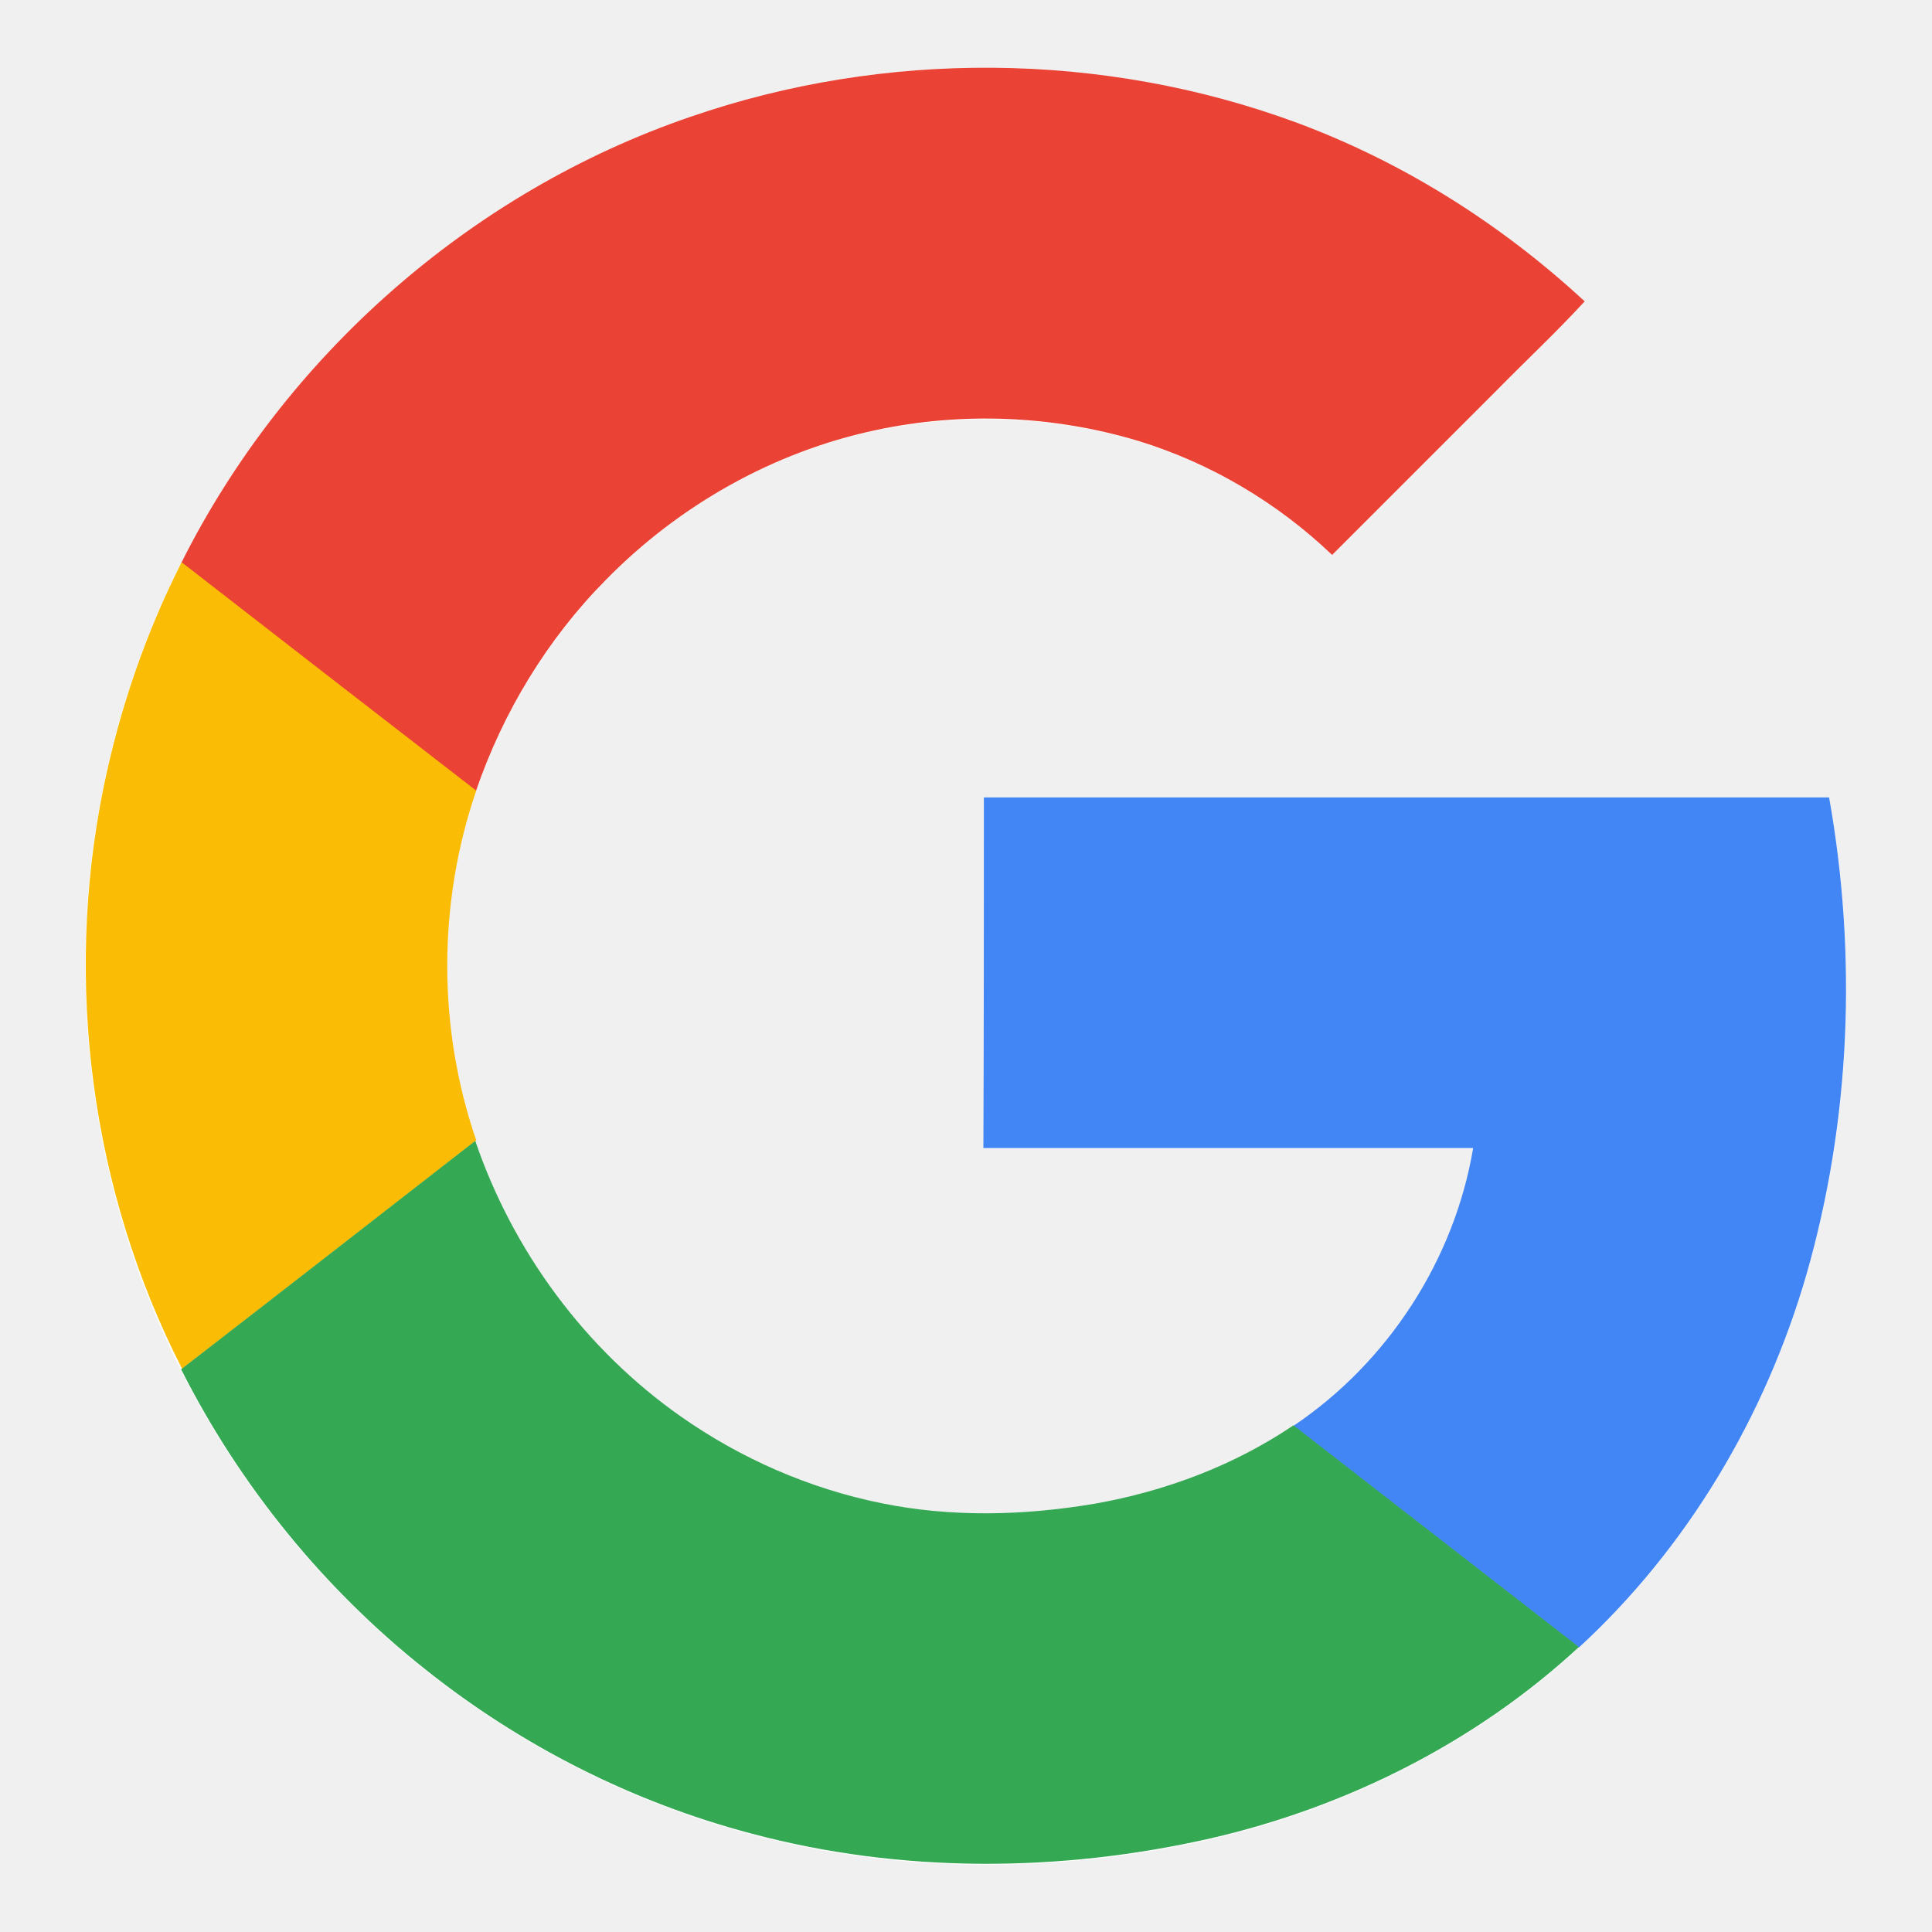
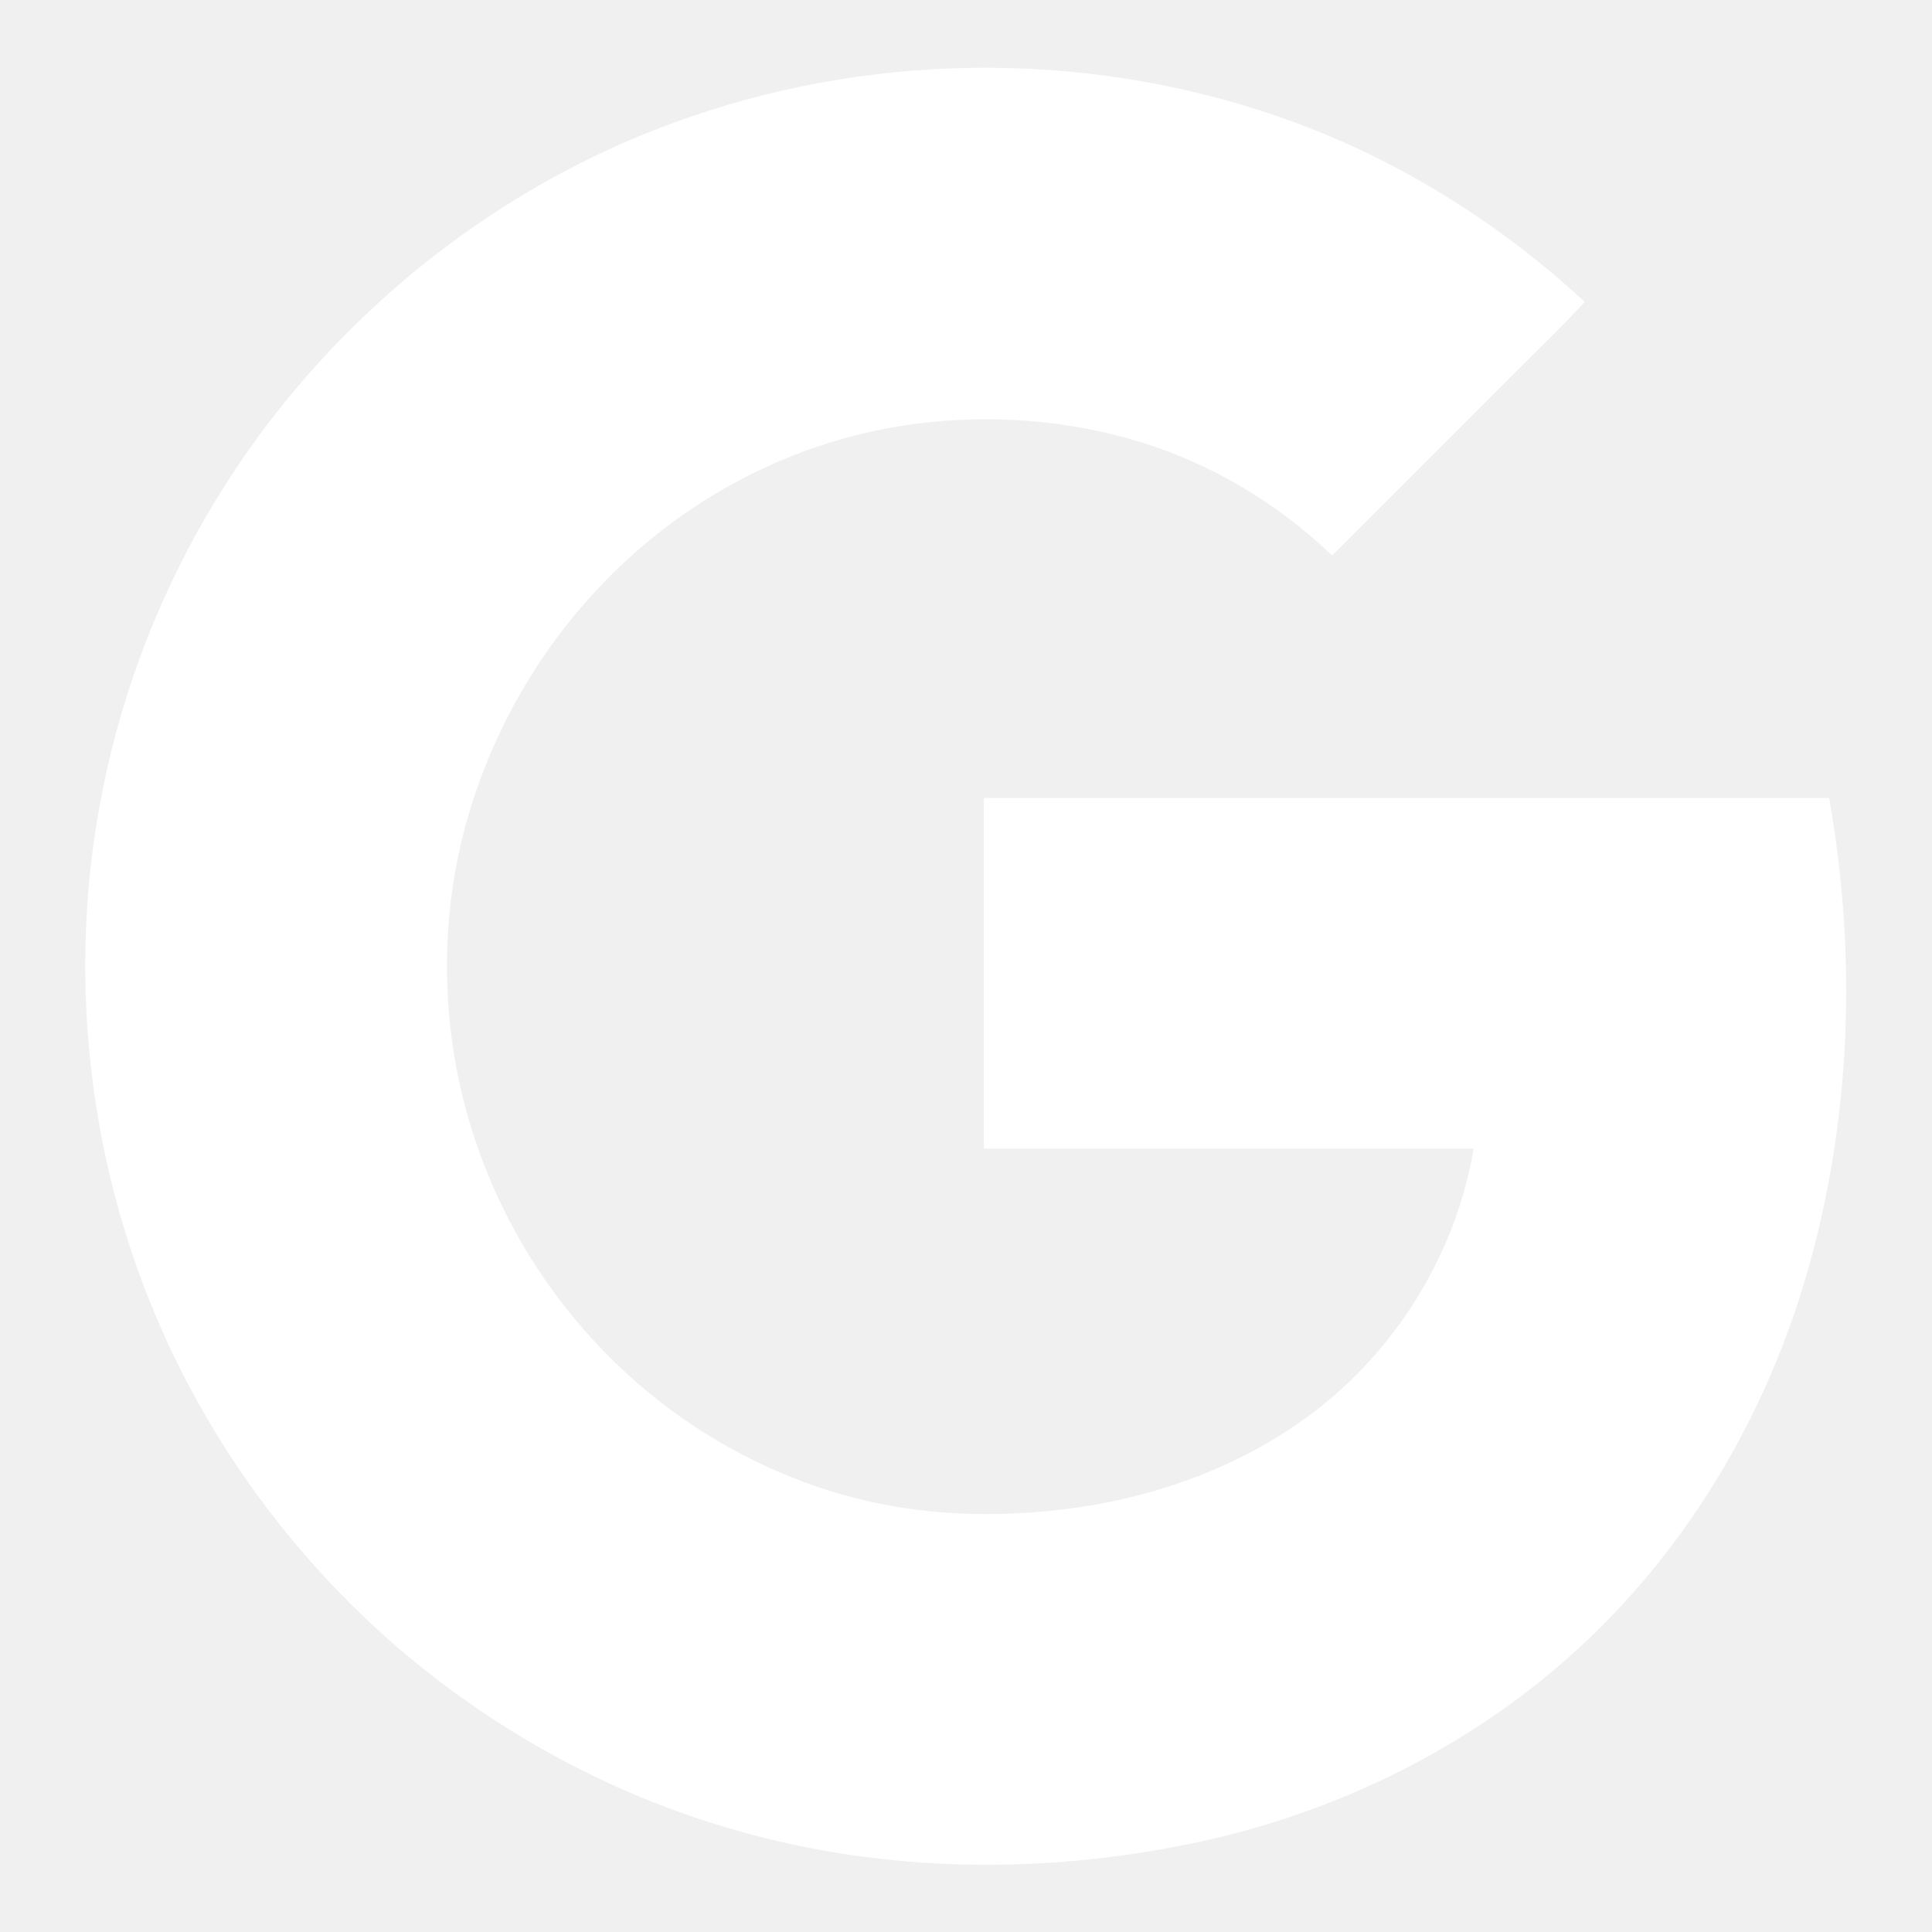
- <svg xmlns="http://www.w3.org/2000/svg" version="1.1" id="Layer_1" x="0px" y="0px" width="400px" height="400px" viewBox="0 0 400 400" enable-background="new 0 0 400 400" xml:space="preserve">
+ <svg xmlns="http://www.w3.org/2000/svg" version="1.1" id="Layer_1" x="0px" y="0px" viewBox="0 0 400 400" enable-background="new 0 0 400 400" xml:space="preserve">
  <g>
-     <path fill="#FFFFFF" d="M142.9,24.2C97.6,39.7,59,73.6,37.5,116.5c-7.5,14.8-12.9,30.5-16.2,46.8c-8.2,40.4-2.5,83.5,16.1,120.3   c12.1,24,29.5,45.4,50.5,62.1c19.9,15.8,43,27.6,67.6,34.1c31,8.3,64,8.1,95.2,1c28.2-6.5,54.9-20,76.2-39.6   c22.5-20.7,38.6-47.9,47.1-77.2c9.3-31.9,10.5-66,4.7-98.8c-58.3,0-116.7,0-175,0c0,24.2,0,48.4,0,72.6c33.8,0,67.6,0,101.4,0   c-3.9,23.2-17.7,44.4-37.2,57.5c-12.3,8.3-26.4,13.6-41,16.2c-14.6,2.5-29.8,2.8-44.4-0.1c-14.9-3-29-9.2-41.4-17.9   c-19.8-13.9-34.9-34.2-42.6-57.1c-7.9-23.3-8-49.2,0-72.4c5.6-16.4,14.8-31.5,27-43.9c15-15.4,34.5-26.4,55.6-30.9   c18-3.8,37-3.1,54.6,2.2c15,4.5,28.8,12.8,40.1,23.6c11.4-11.4,22.8-22.8,34.2-34.2c6-6.1,12.3-12,18.1-18.3   c-17.3-16-37.7-28.9-59.9-37.1C228.2,10.6,183.2,10.3,142.9,24.2z" />
-     <g>
-       <path fill="#EA4335" d="M142.9,24.2c40.2-13.9,85.3-13.6,125.3,1.1c22.2,8.2,42.5,21,59.9,37.1c-5.8,6.3-12.1,12.2-18.1,18.3    c-11.4,11.4-22.8,22.8-34.2,34.2c-11.3-10.8-25.1-19-40.1-23.6c-17.6-5.3-36.6-6.1-54.6-2.2c-21,4.5-40.5,15.5-55.6,30.9    c-12.2,12.3-21.4,27.5-27,43.9c-20.3-15.8-40.6-31.5-61-47.3C59,73.6,97.6,39.7,142.9,24.2z" />
-     </g>
-     <g>
-       <path fill="#FBBC05" d="M21.4,163.2c3.3-16.2,8.7-32,16.2-46.8c20.3,15.8,40.6,31.5,61,47.3c-8,23.3-8,49.2,0,72.4    c-20.3,15.8-40.6,31.6-60.9,47.3C18.9,246.7,13.2,203.6,21.4,163.2z" />
-     </g>
-     <g>
-       <path fill="#4285F4" d="M203.7,165.1c58.3,0,116.7,0,175,0c5.8,32.7,4.5,66.8-4.7,98.8c-8.5,29.3-24.6,56.5-47.1,77.2    c-19.7-15.3-39.4-30.6-59.1-45.9c19.5-13.1,33.3-34.3,37.2-57.5c-33.8,0-67.6,0-101.4,0C203.7,213.5,203.7,189.3,203.7,165.1z" />
-     </g>
-     <g>
-       <path fill="#34A853" d="M37.5,283.5c20.3-15.7,40.6-31.5,60.9-47.3c7.8,22.9,22.8,43.2,42.6,57.1c12.4,8.7,26.6,14.9,41.4,17.9    c14.6,3,29.7,2.6,44.4,0.1c14.6-2.6,28.7-7.9,41-16.2c19.7,15.3,39.4,30.6,59.1,45.9c-21.3,19.7-48,33.1-76.2,39.6    c-31.2,7.1-64.2,7.3-95.2-1c-24.6-6.5-47.7-18.2-67.6-34.1C67,328.9,49.6,307.5,37.5,283.5z" />
-     </g>
+     <path fill="white" d="M142.9,24.2C97.6,39.7,59,73.6,37.5,116.5c-7.5,14.8-12.9,30.5-16.2,46.8c-8.2,40.4-2.5,83.5,16.1,120.3   c12.1,24,29.5,45.4,50.5,62.1c19.9,15.8,43,27.6,67.6,34.1c31,8.3,64,8.1,95.2,1c28.2-6.5,54.9-20,76.2-39.6   c22.5-20.7,38.6-47.9,47.1-77.2c9.3-31.9,10.5-66,4.7-98.8c-58.3,0-116.7,0-175,0c0,24.2,0,48.4,0,72.6c33.8,0,67.6,0,101.4,0   c-3.9,23.2-17.7,44.4-37.2,57.5c-12.3,8.3-26.4,13.6-41,16.2c-14.6,2.5-29.8,2.8-44.4-0.1c-14.9-3-29-9.2-41.4-17.9   c-19.8-13.9-34.9-34.2-42.6-57.1c-7.9-23.3-8-49.2,0-72.4c5.6-16.4,14.8-31.5,27-43.9c15-15.4,34.5-26.4,55.6-30.9   c18-3.8,37-3.1,54.6,2.2c15,4.5,28.8,12.8,40.1,23.6c11.4-11.4,22.8-22.8,34.2-34.2c6-6.1,12.3-12,18.1-18.3   c-17.3-16-37.7-28.9-59.9-37.1C228.2,10.6,183.2,10.3,142.9,24.2z" />
  </g>
</svg>
